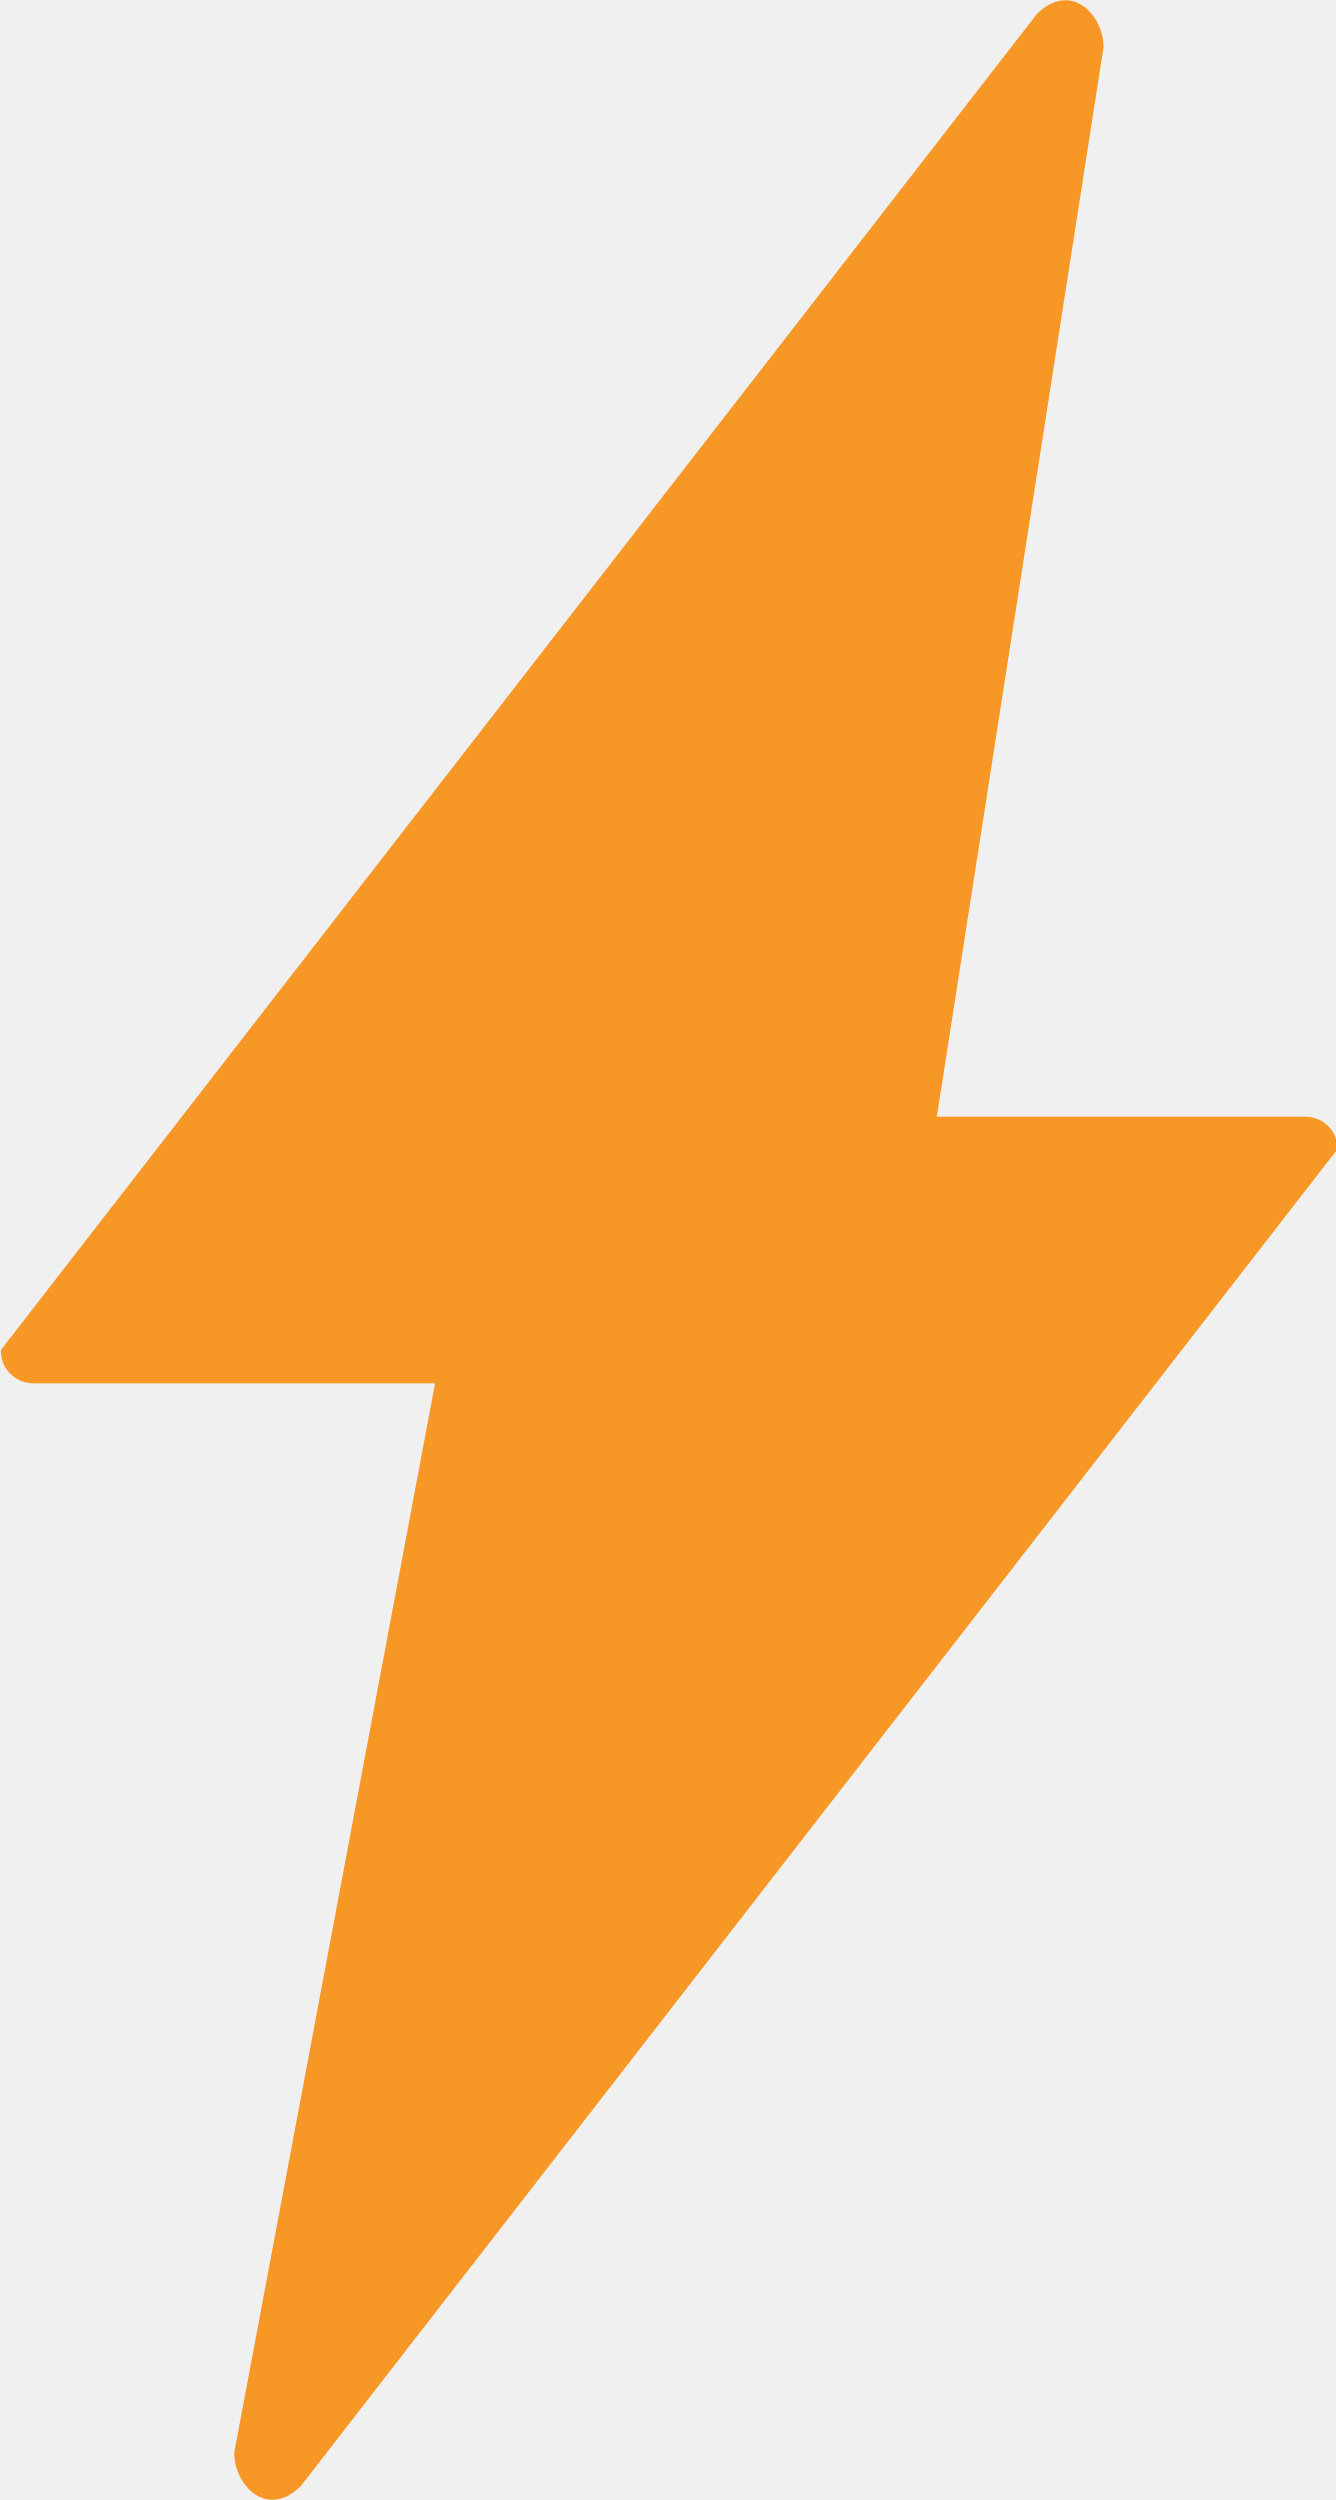
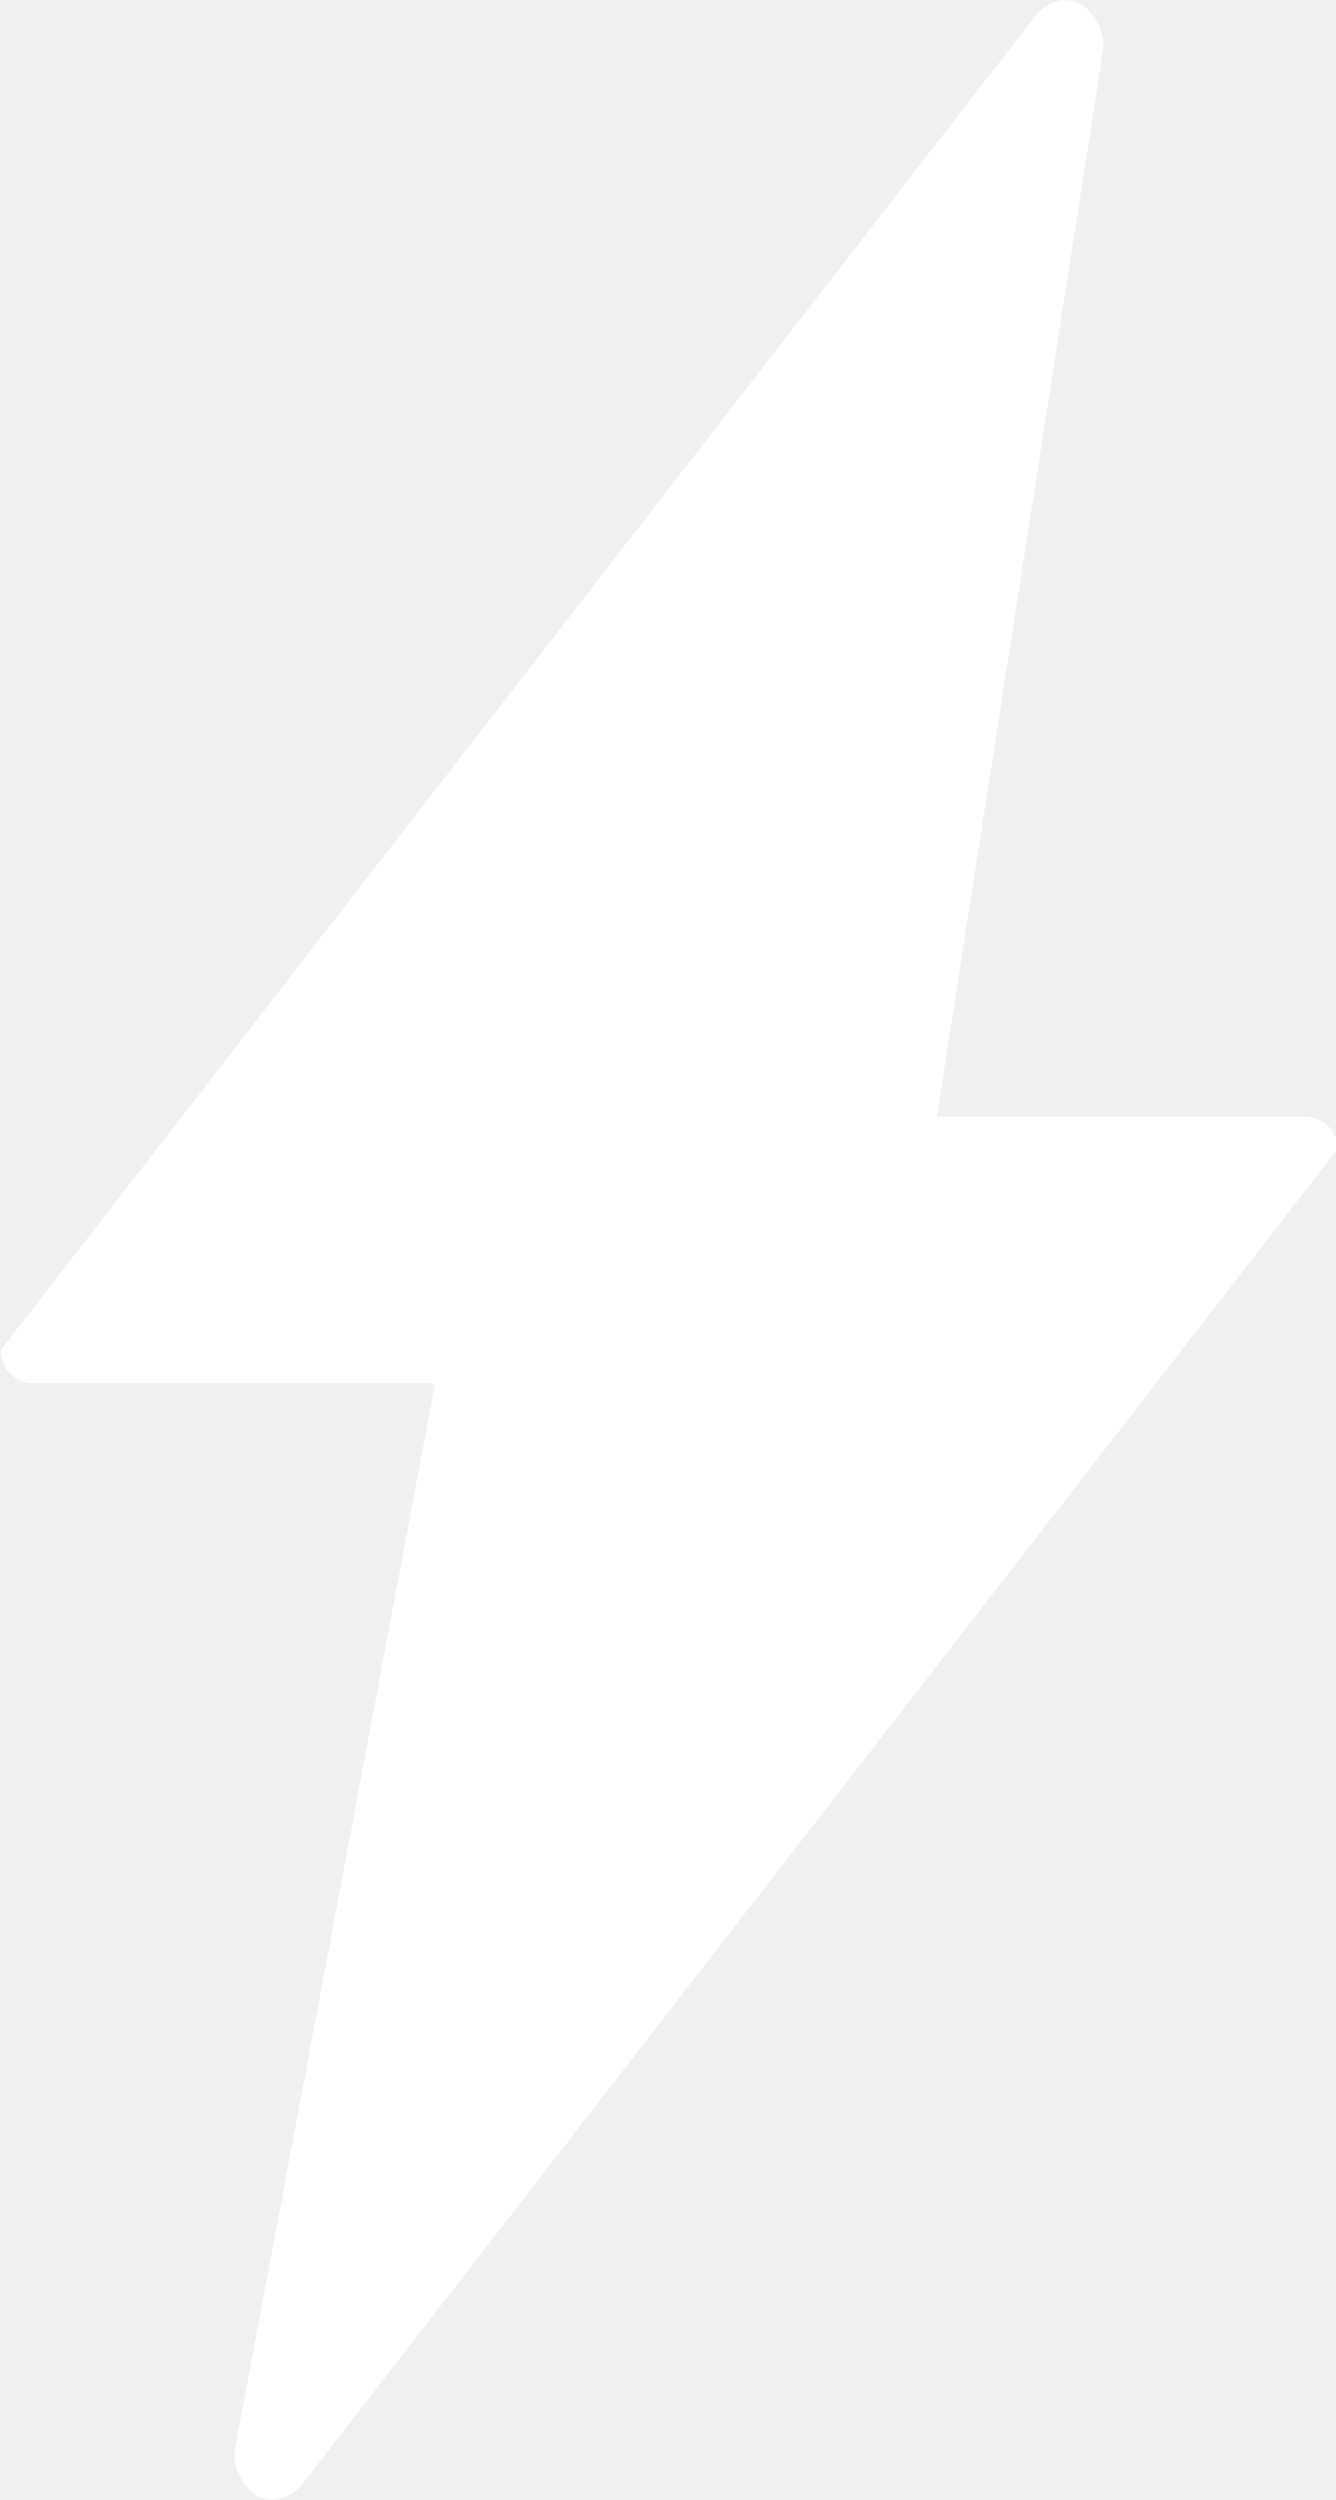
<svg xmlns="http://www.w3.org/2000/svg" id="图层_1" data-name="图层 1" viewBox="0 0 15.23 28.5">
  <defs>
-     <style>.cls-1{fill:#f69726;}</style>
+     <style>.cls-1{fill:#fff;}</style>
  </defs>
  <path class="cls-1" d="M554.19,348.86l-11.81,15.23c-.38.38-.76,0-.76-.38l2.29-12.19h-4.57a.37.37,0,0,1-.38-.38l11.81-15.23c.38-.38.76,0,.76.38l-1.9,12.19h4.19a.37.37,0,0,1,.38.38Z" transform="translate(-538.95 -335.75)" />
</svg>
